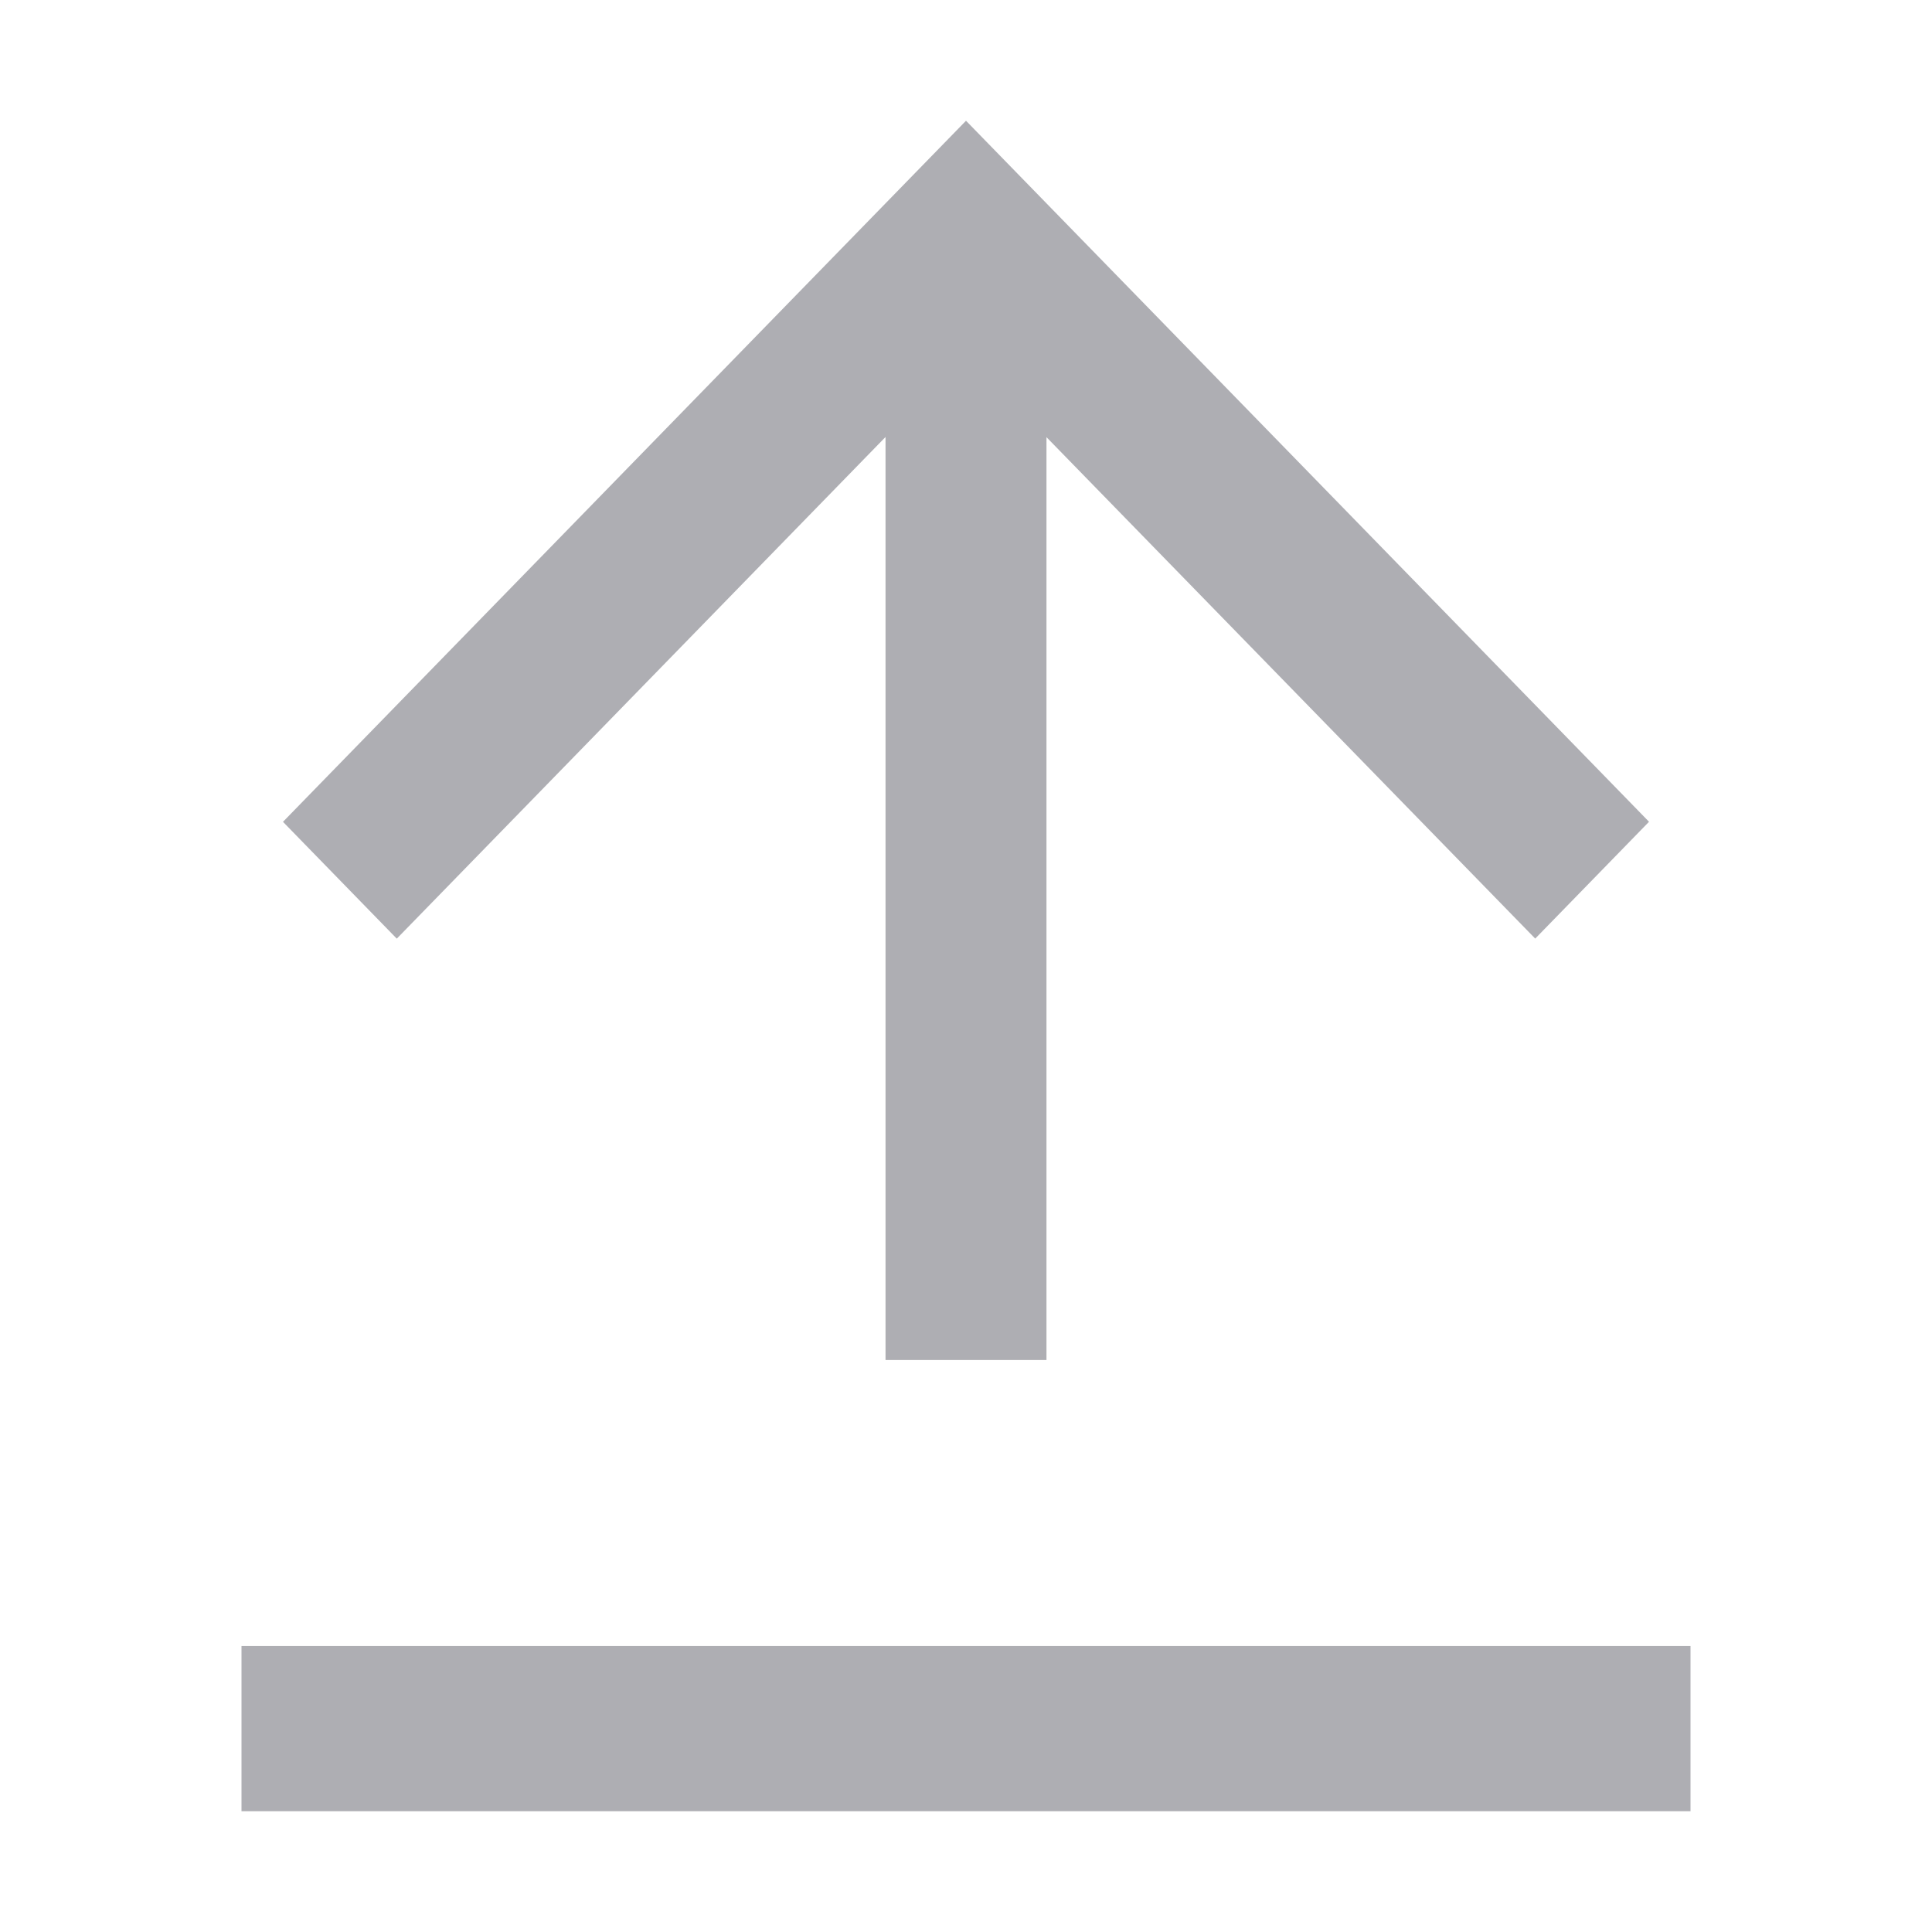
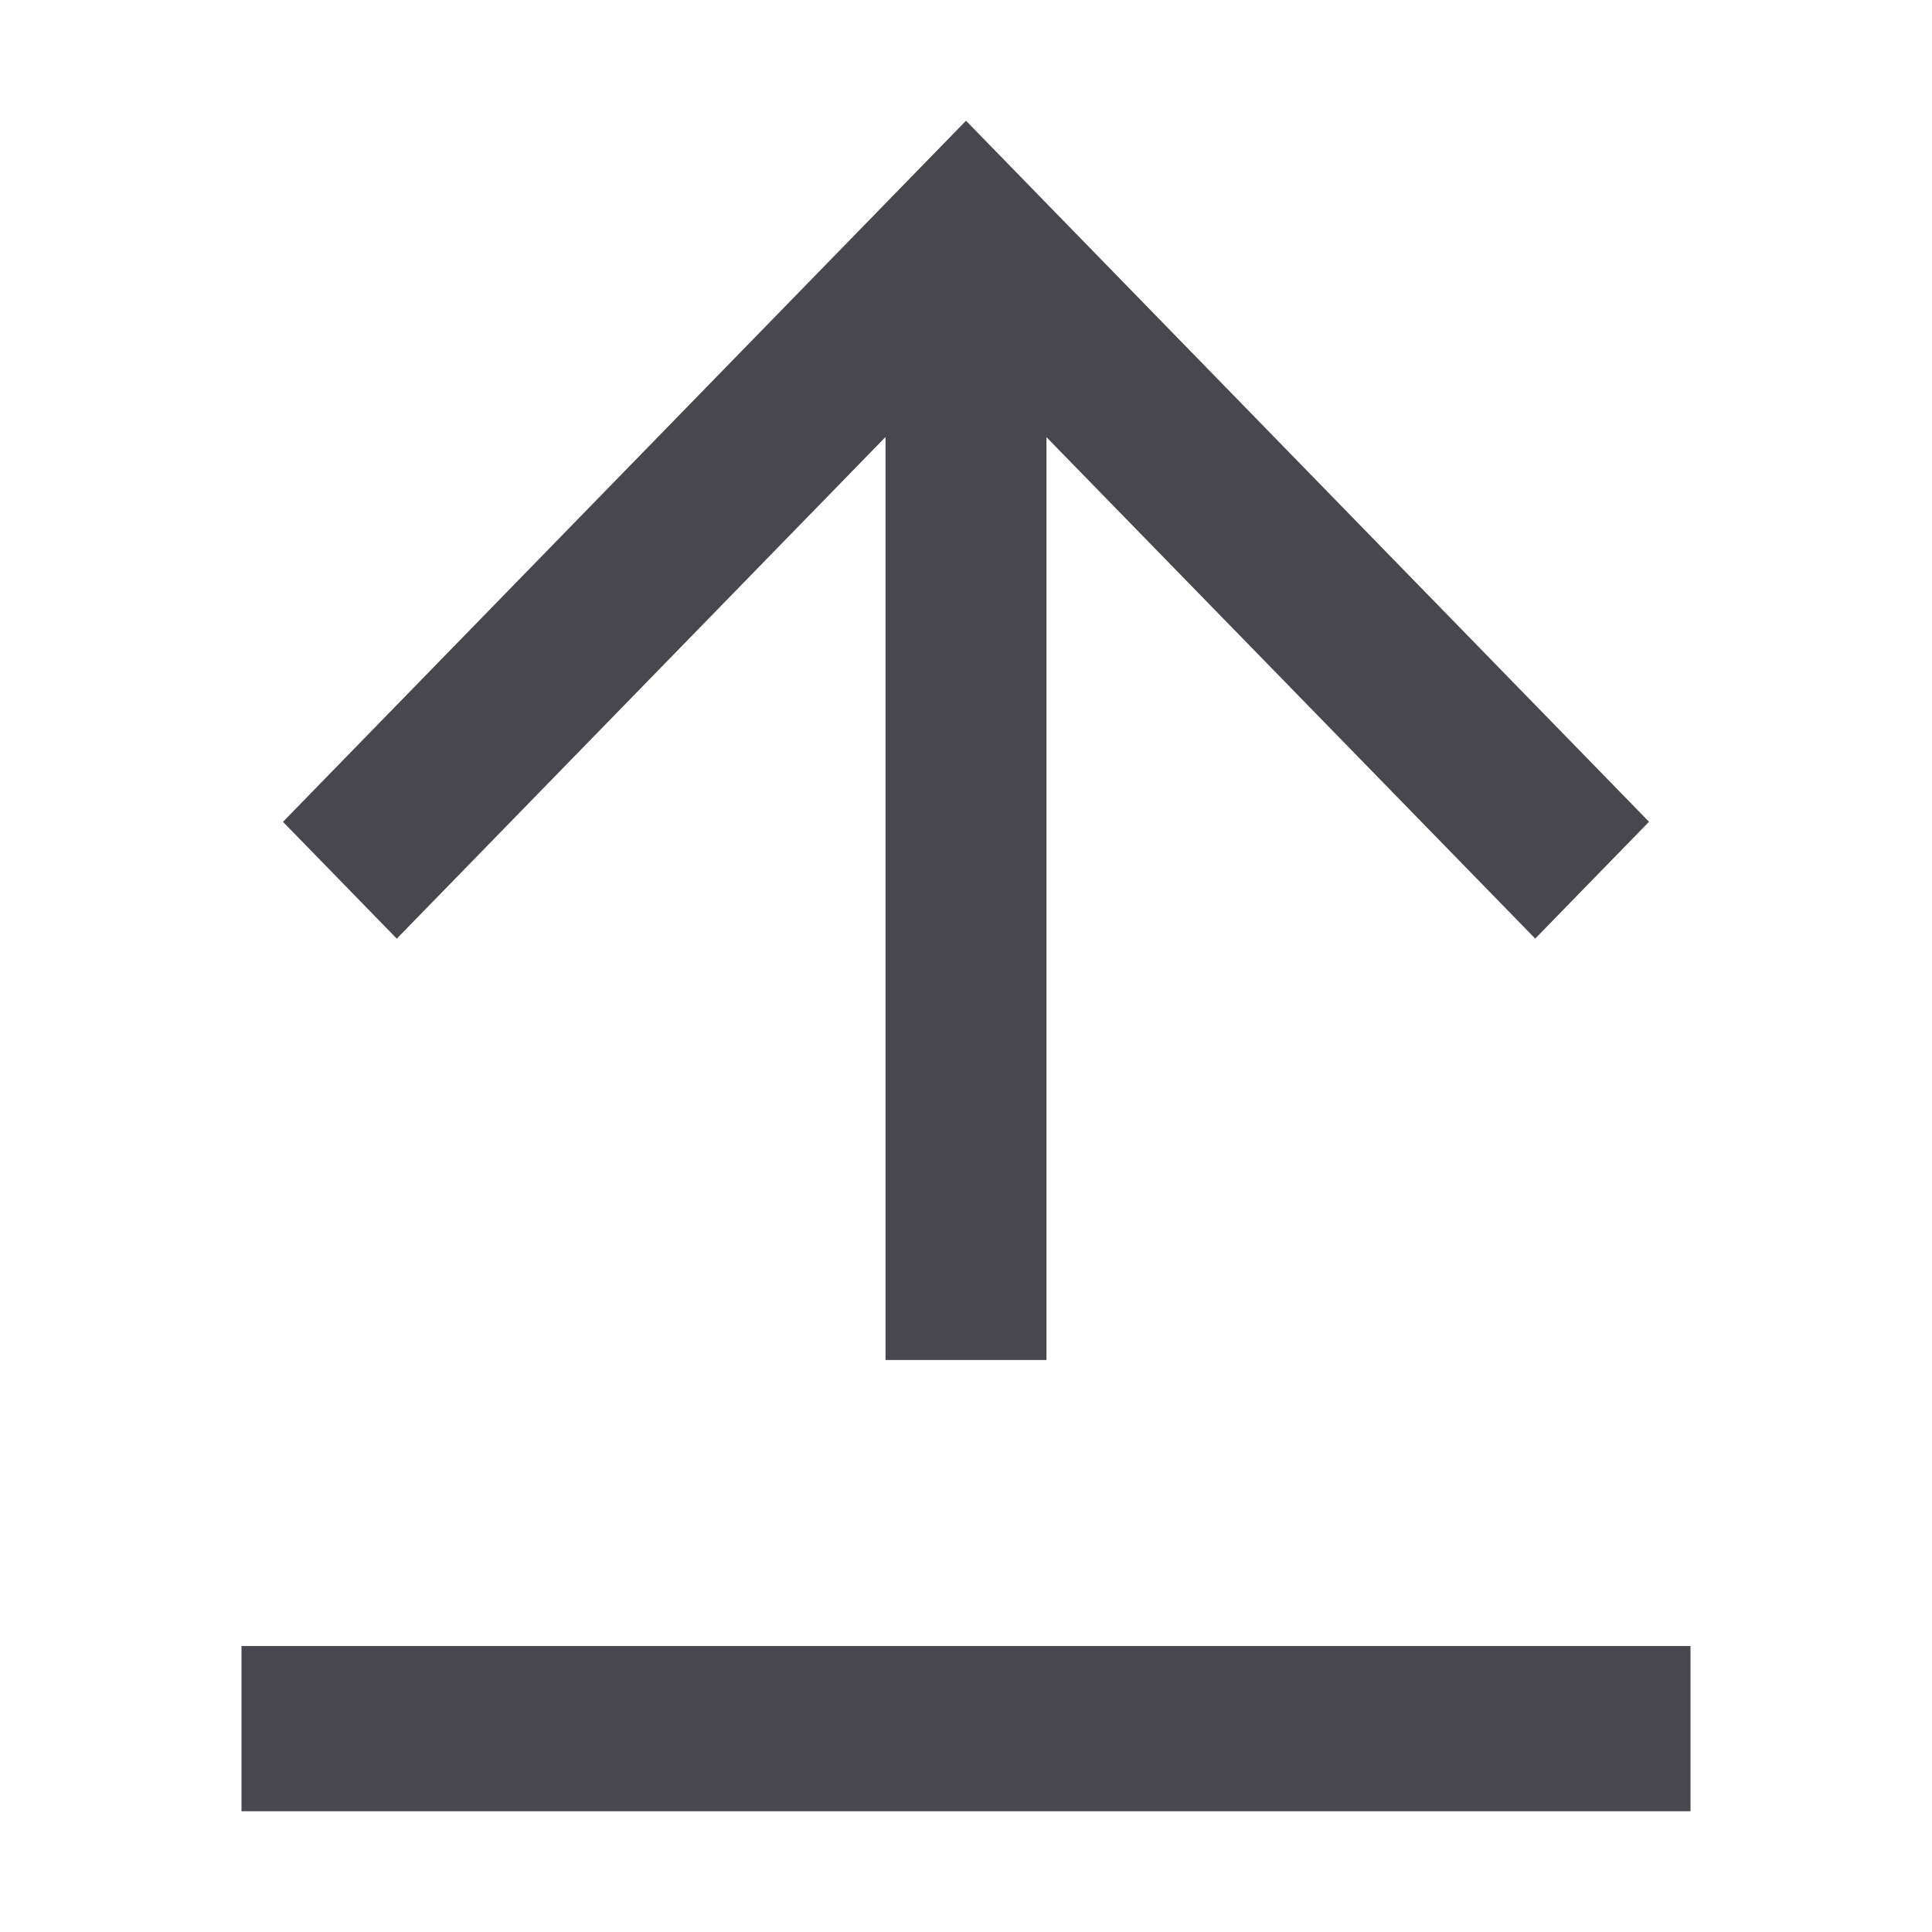
<svg xmlns="http://www.w3.org/2000/svg" width="32" height="32" viewBox="0 0 32 32" fill="none">
-   <path d="M4 27.263H28V30H4V27.263ZM17.333 7.238V22.526H14.667V7.238L6.572 15.547L4.687 13.612L16 2L27.313 13.611L25.428 15.546L17.333 7.241V7.238Z" fill="#AEAEB3" />
+   <path d="M4 27.263H28V30H4V27.263ZM17.333 7.238V22.526H14.667V7.238L6.572 15.547L4.687 13.612L16 2L27.313 13.611L25.428 15.546L17.333 7.241V7.238Z" fill="#47474D" />
</svg>
